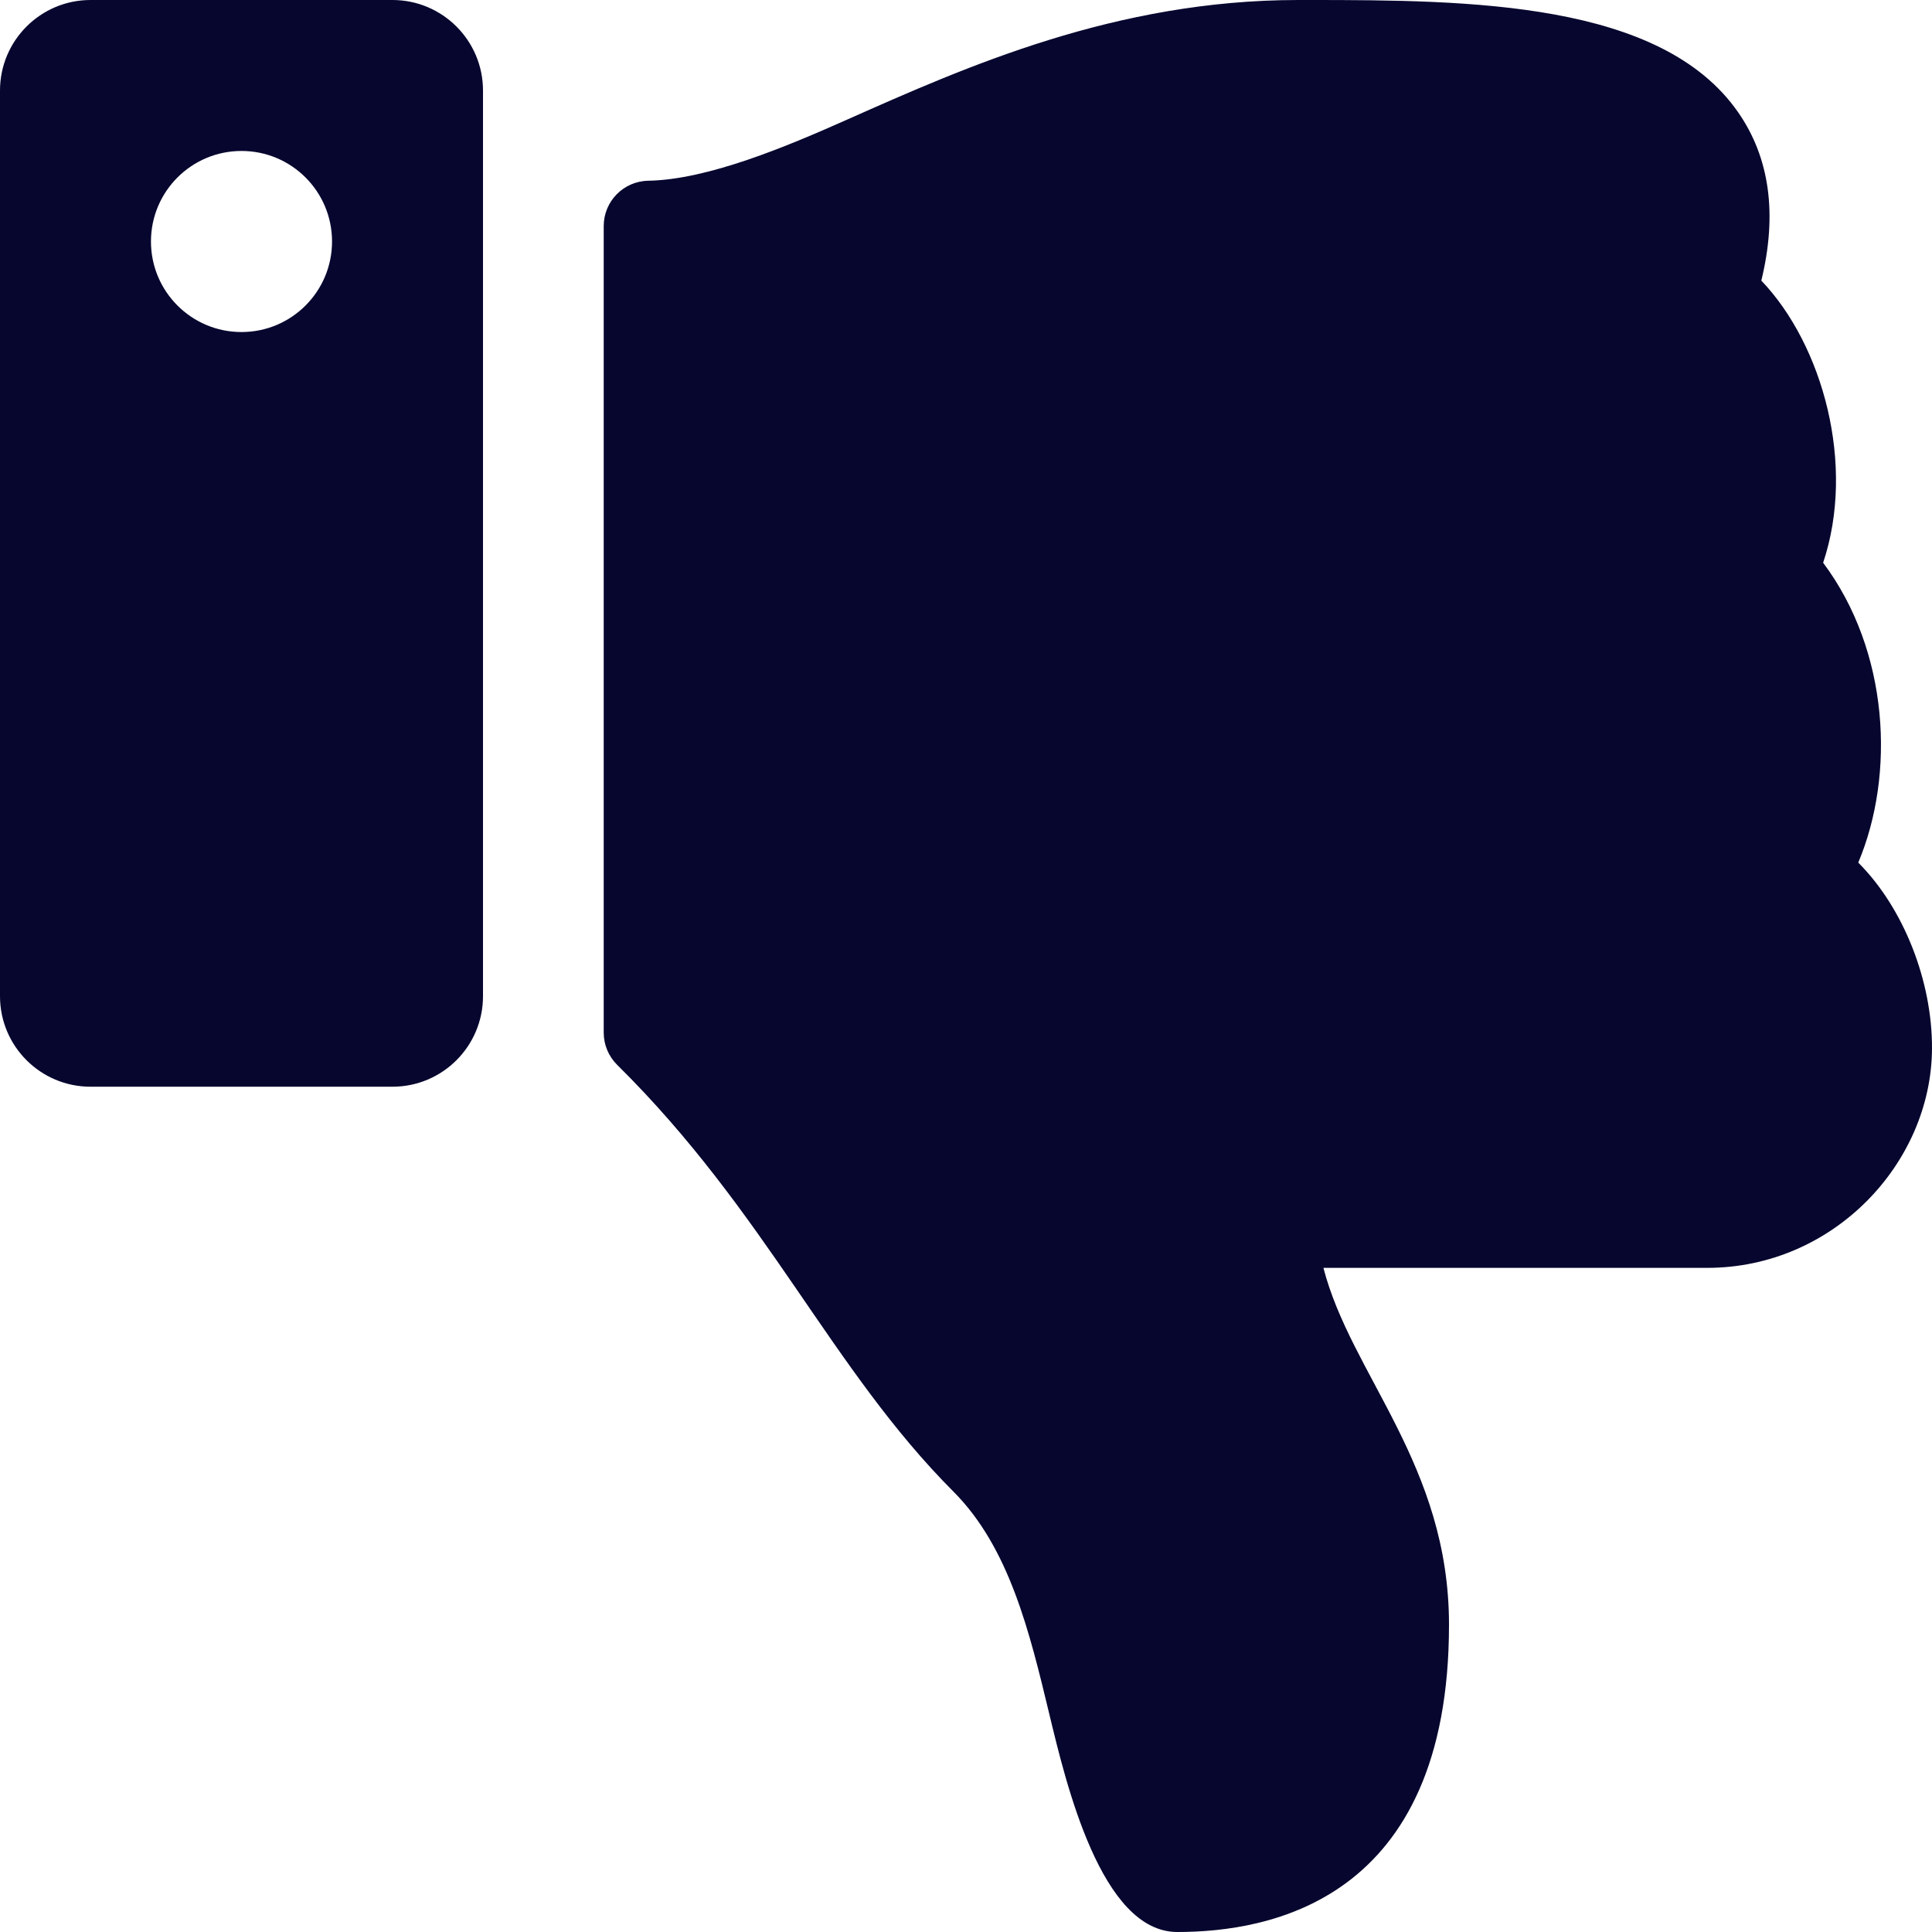
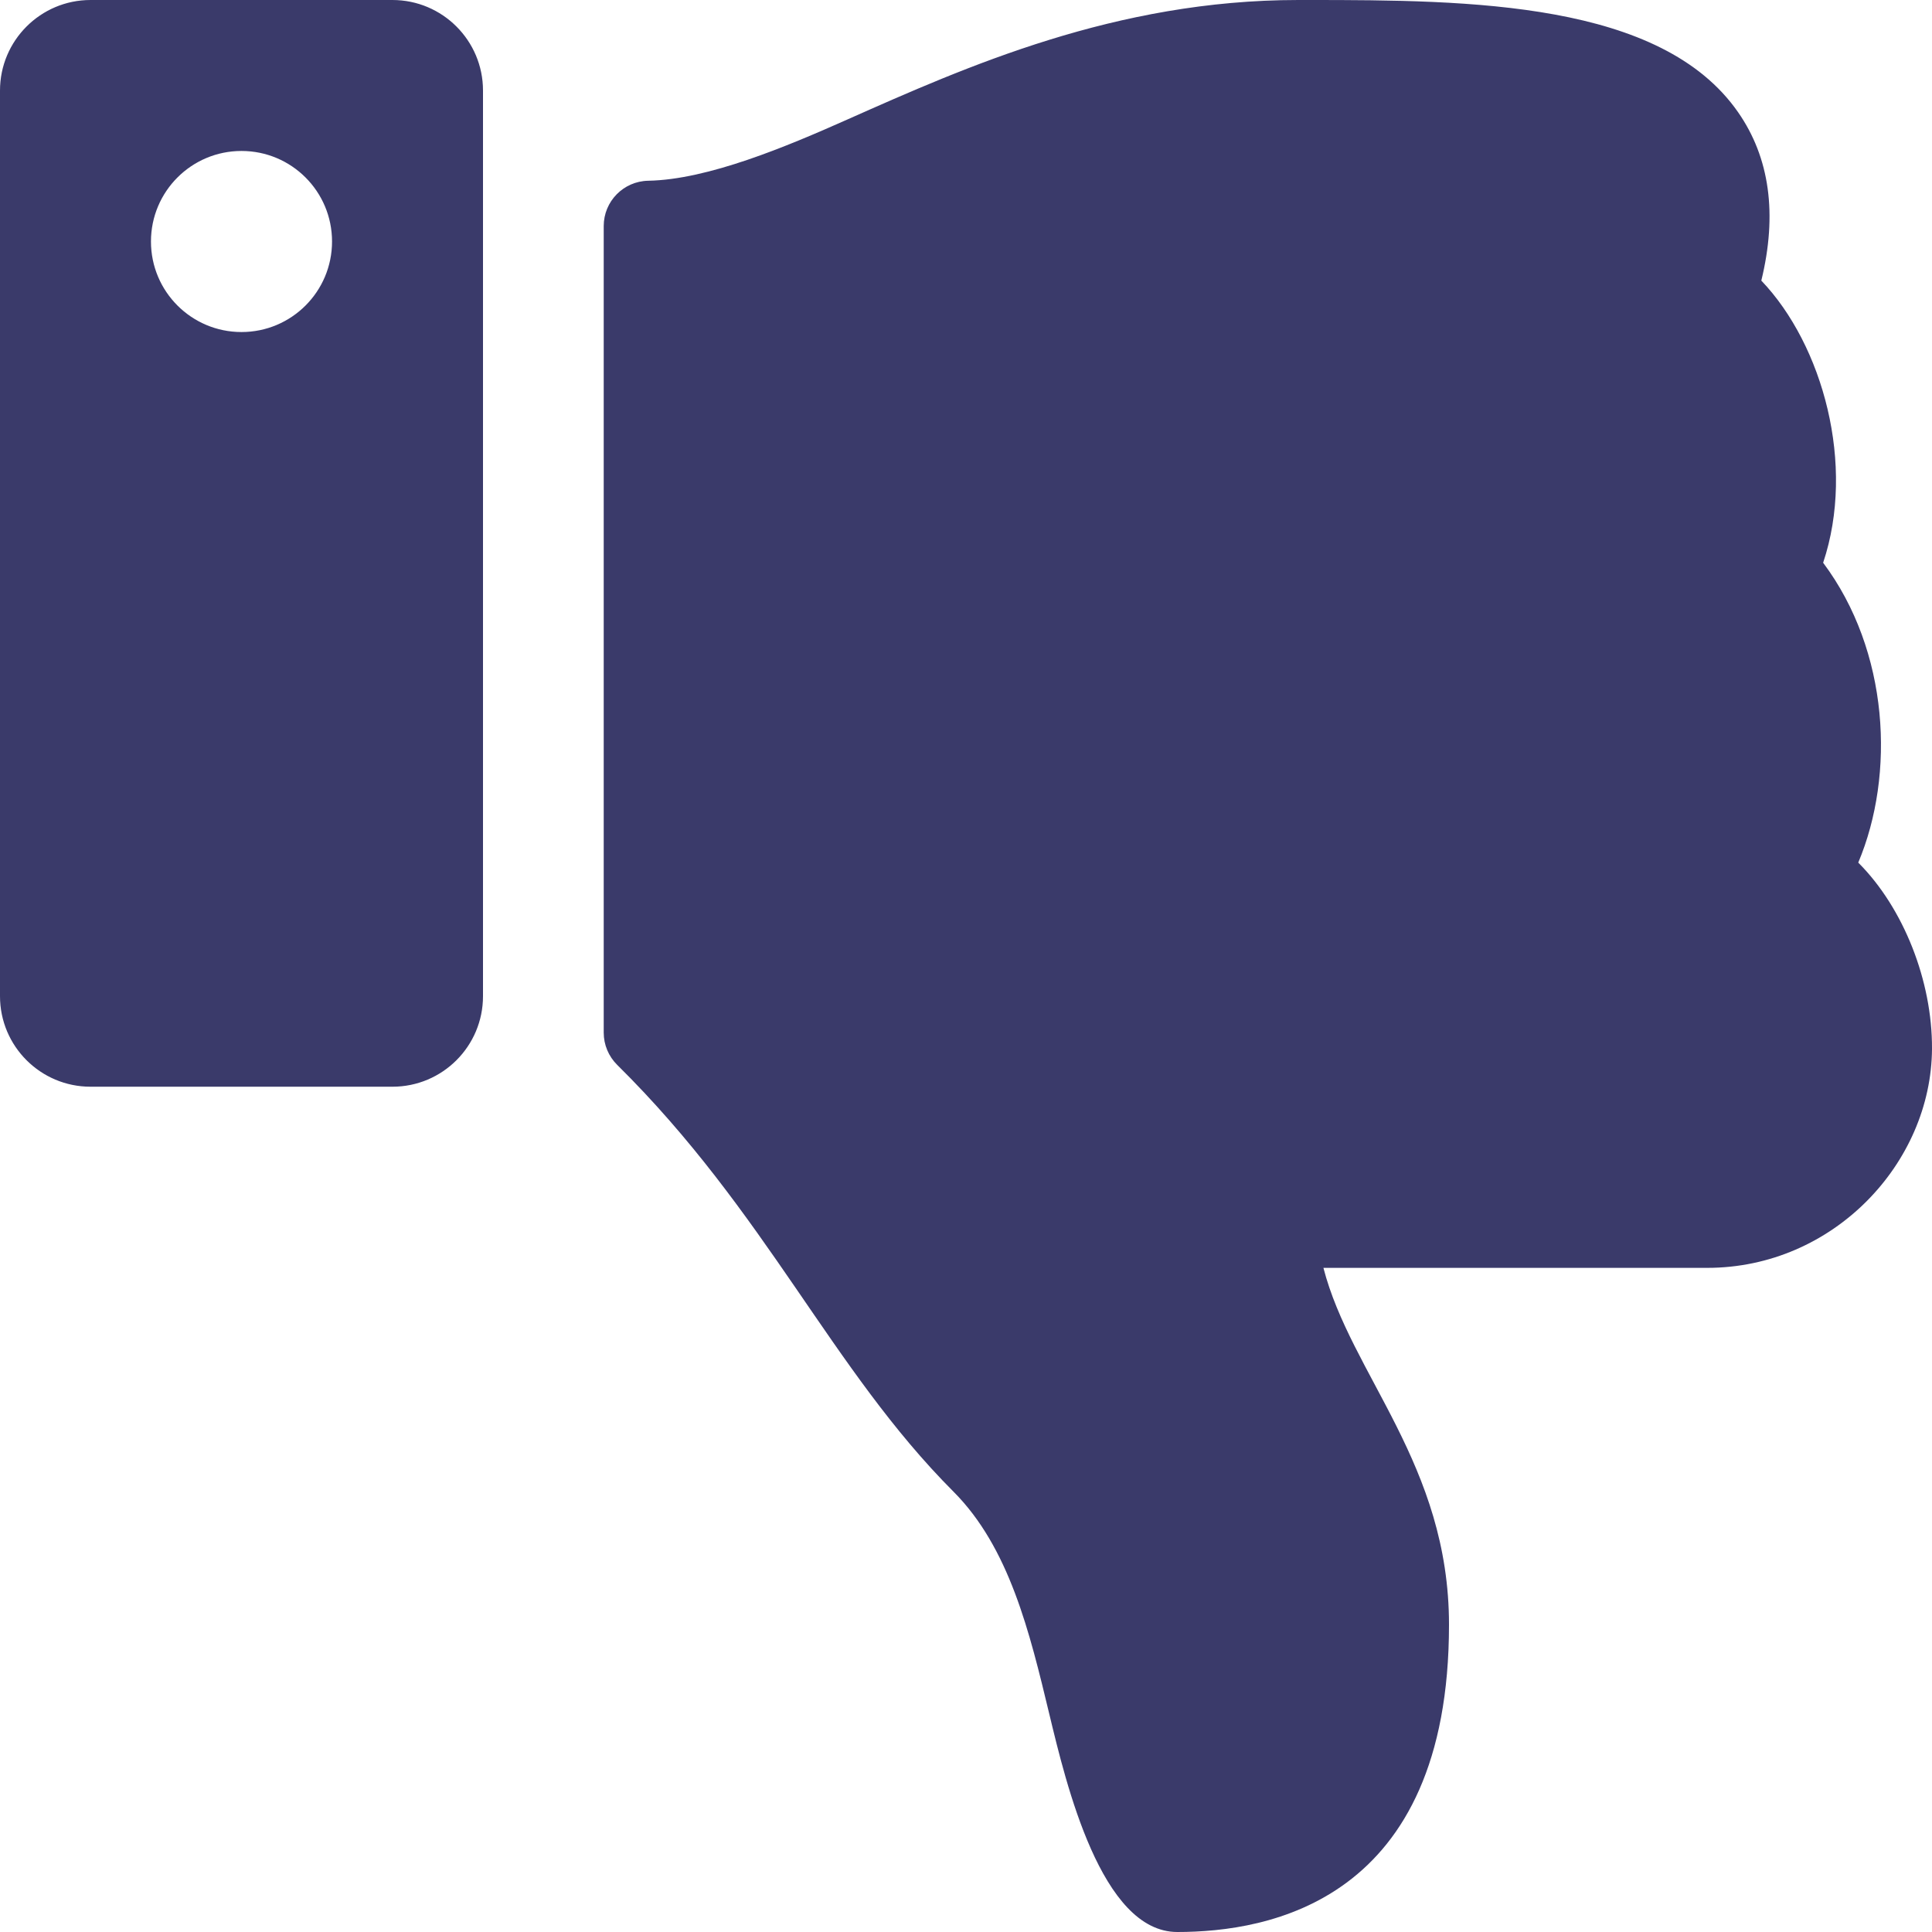
<svg xmlns="http://www.w3.org/2000/svg" width="29" height="29" viewBox="0 0 29 29" fill="none">
-   <path d="M5.891 16.312H1.359C0.609 16.312 0 15.704 0 14.953V1.359C0 0.609 0.609 0 1.359 0H5.891C6.641 0 7.25 0.609 7.25 1.359V14.953C7.25 15.704 6.641 16.312 5.891 16.312ZM3.625 2.266C2.874 2.266 2.266 2.874 2.266 3.625C2.266 4.376 2.874 4.984 3.625 4.984C4.376 4.984 4.984 4.376 4.984 3.625C4.984 2.874 4.376 2.266 3.625 2.266ZM21.75 24.387C21.75 21.984 20.279 20.636 19.865 19.031H25.627C27.518 19.031 28.991 17.46 29 15.741C29.005 14.725 28.573 13.631 27.899 12.954L27.893 12.948C28.45 11.626 28.359 9.774 27.366 8.447C27.857 6.98 27.362 5.178 26.438 4.212C26.681 3.216 26.565 2.367 26.089 1.684C24.933 0.023 22.068 0 19.645 0L19.484 5.72205e-05C16.749 0.001 14.511 0.997 12.712 1.797C11.808 2.199 10.627 2.697 9.73 2.713C9.359 2.72 9.062 3.022 9.062 3.393V15.501C9.062 15.682 9.135 15.856 9.264 15.984C11.508 18.201 12.473 20.548 14.312 22.39C15.15 23.23 15.455 24.499 15.75 25.727C16.002 26.774 16.529 29 17.672 29C19.031 29 21.75 28.547 21.75 24.387Z" fill="#06062F" />
+   <path d="M5.891 16.312H1.359C0.609 16.312 0 15.704 0 14.953V1.359C0 0.609 0.609 0 1.359 0H5.891C6.641 0 7.25 0.609 7.25 1.359V14.953C7.25 15.704 6.641 16.312 5.891 16.312ZM3.625 2.266C2.874 2.266 2.266 2.874 2.266 3.625C2.266 4.376 2.874 4.984 3.625 4.984C4.376 4.984 4.984 4.376 4.984 3.625C4.984 2.874 4.376 2.266 3.625 2.266ZM21.75 24.387C21.75 21.984 20.279 20.636 19.865 19.031H25.627C27.518 19.031 28.991 17.46 29 15.741C29.005 14.725 28.573 13.631 27.899 12.954L27.893 12.948C28.45 11.626 28.359 9.774 27.366 8.447C27.857 6.98 27.362 5.178 26.438 4.212C26.681 3.216 26.565 2.367 26.089 1.684C24.933 0.023 22.068 0 19.645 0L19.484 5.70416e-05C16.749 0.001 14.511 0.997 12.712 1.797C11.808 2.199 10.627 2.697 9.73 2.713C9.359 2.72 9.062 3.022 9.062 3.393V15.501C9.062 15.682 9.135 15.856 9.264 15.984C11.508 18.201 12.473 20.548 14.312 22.39C15.15 23.23 15.455 24.499 15.75 25.727C16.002 26.774 16.529 29 17.672 29C19.031 29 21.75 28.547 21.75 24.387Z" fill="#3A3A6A" />
</svg>
